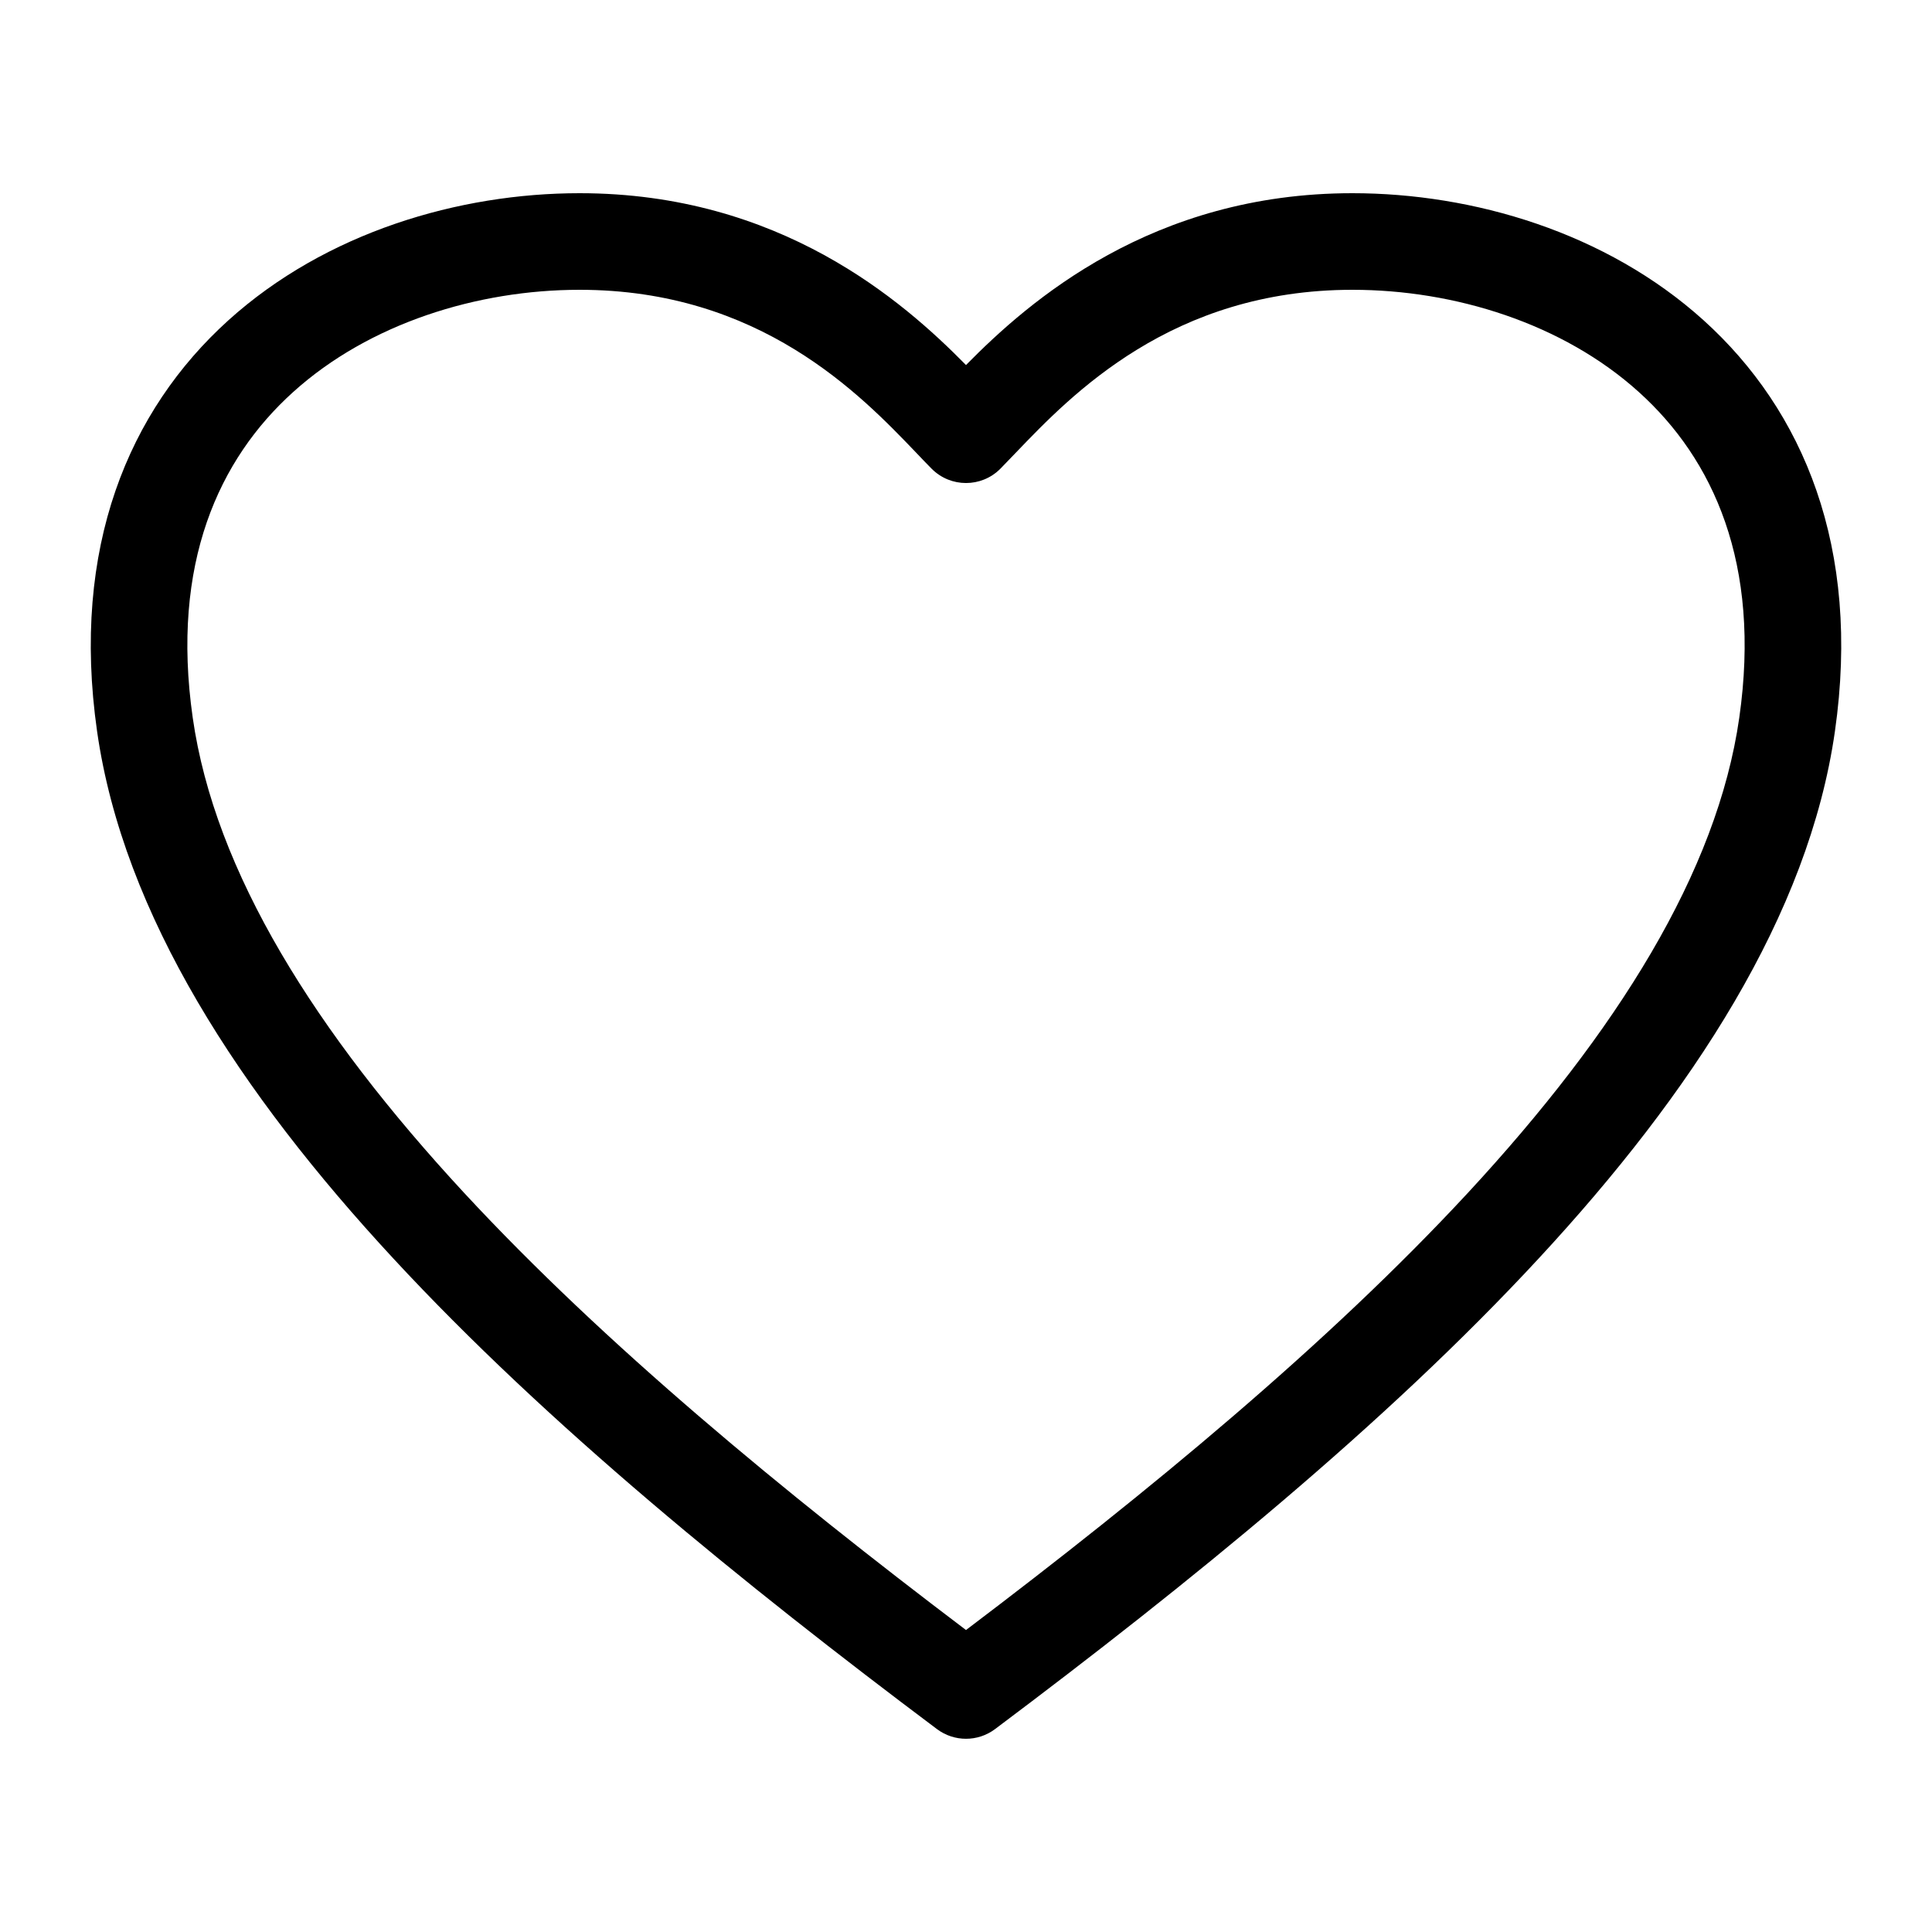
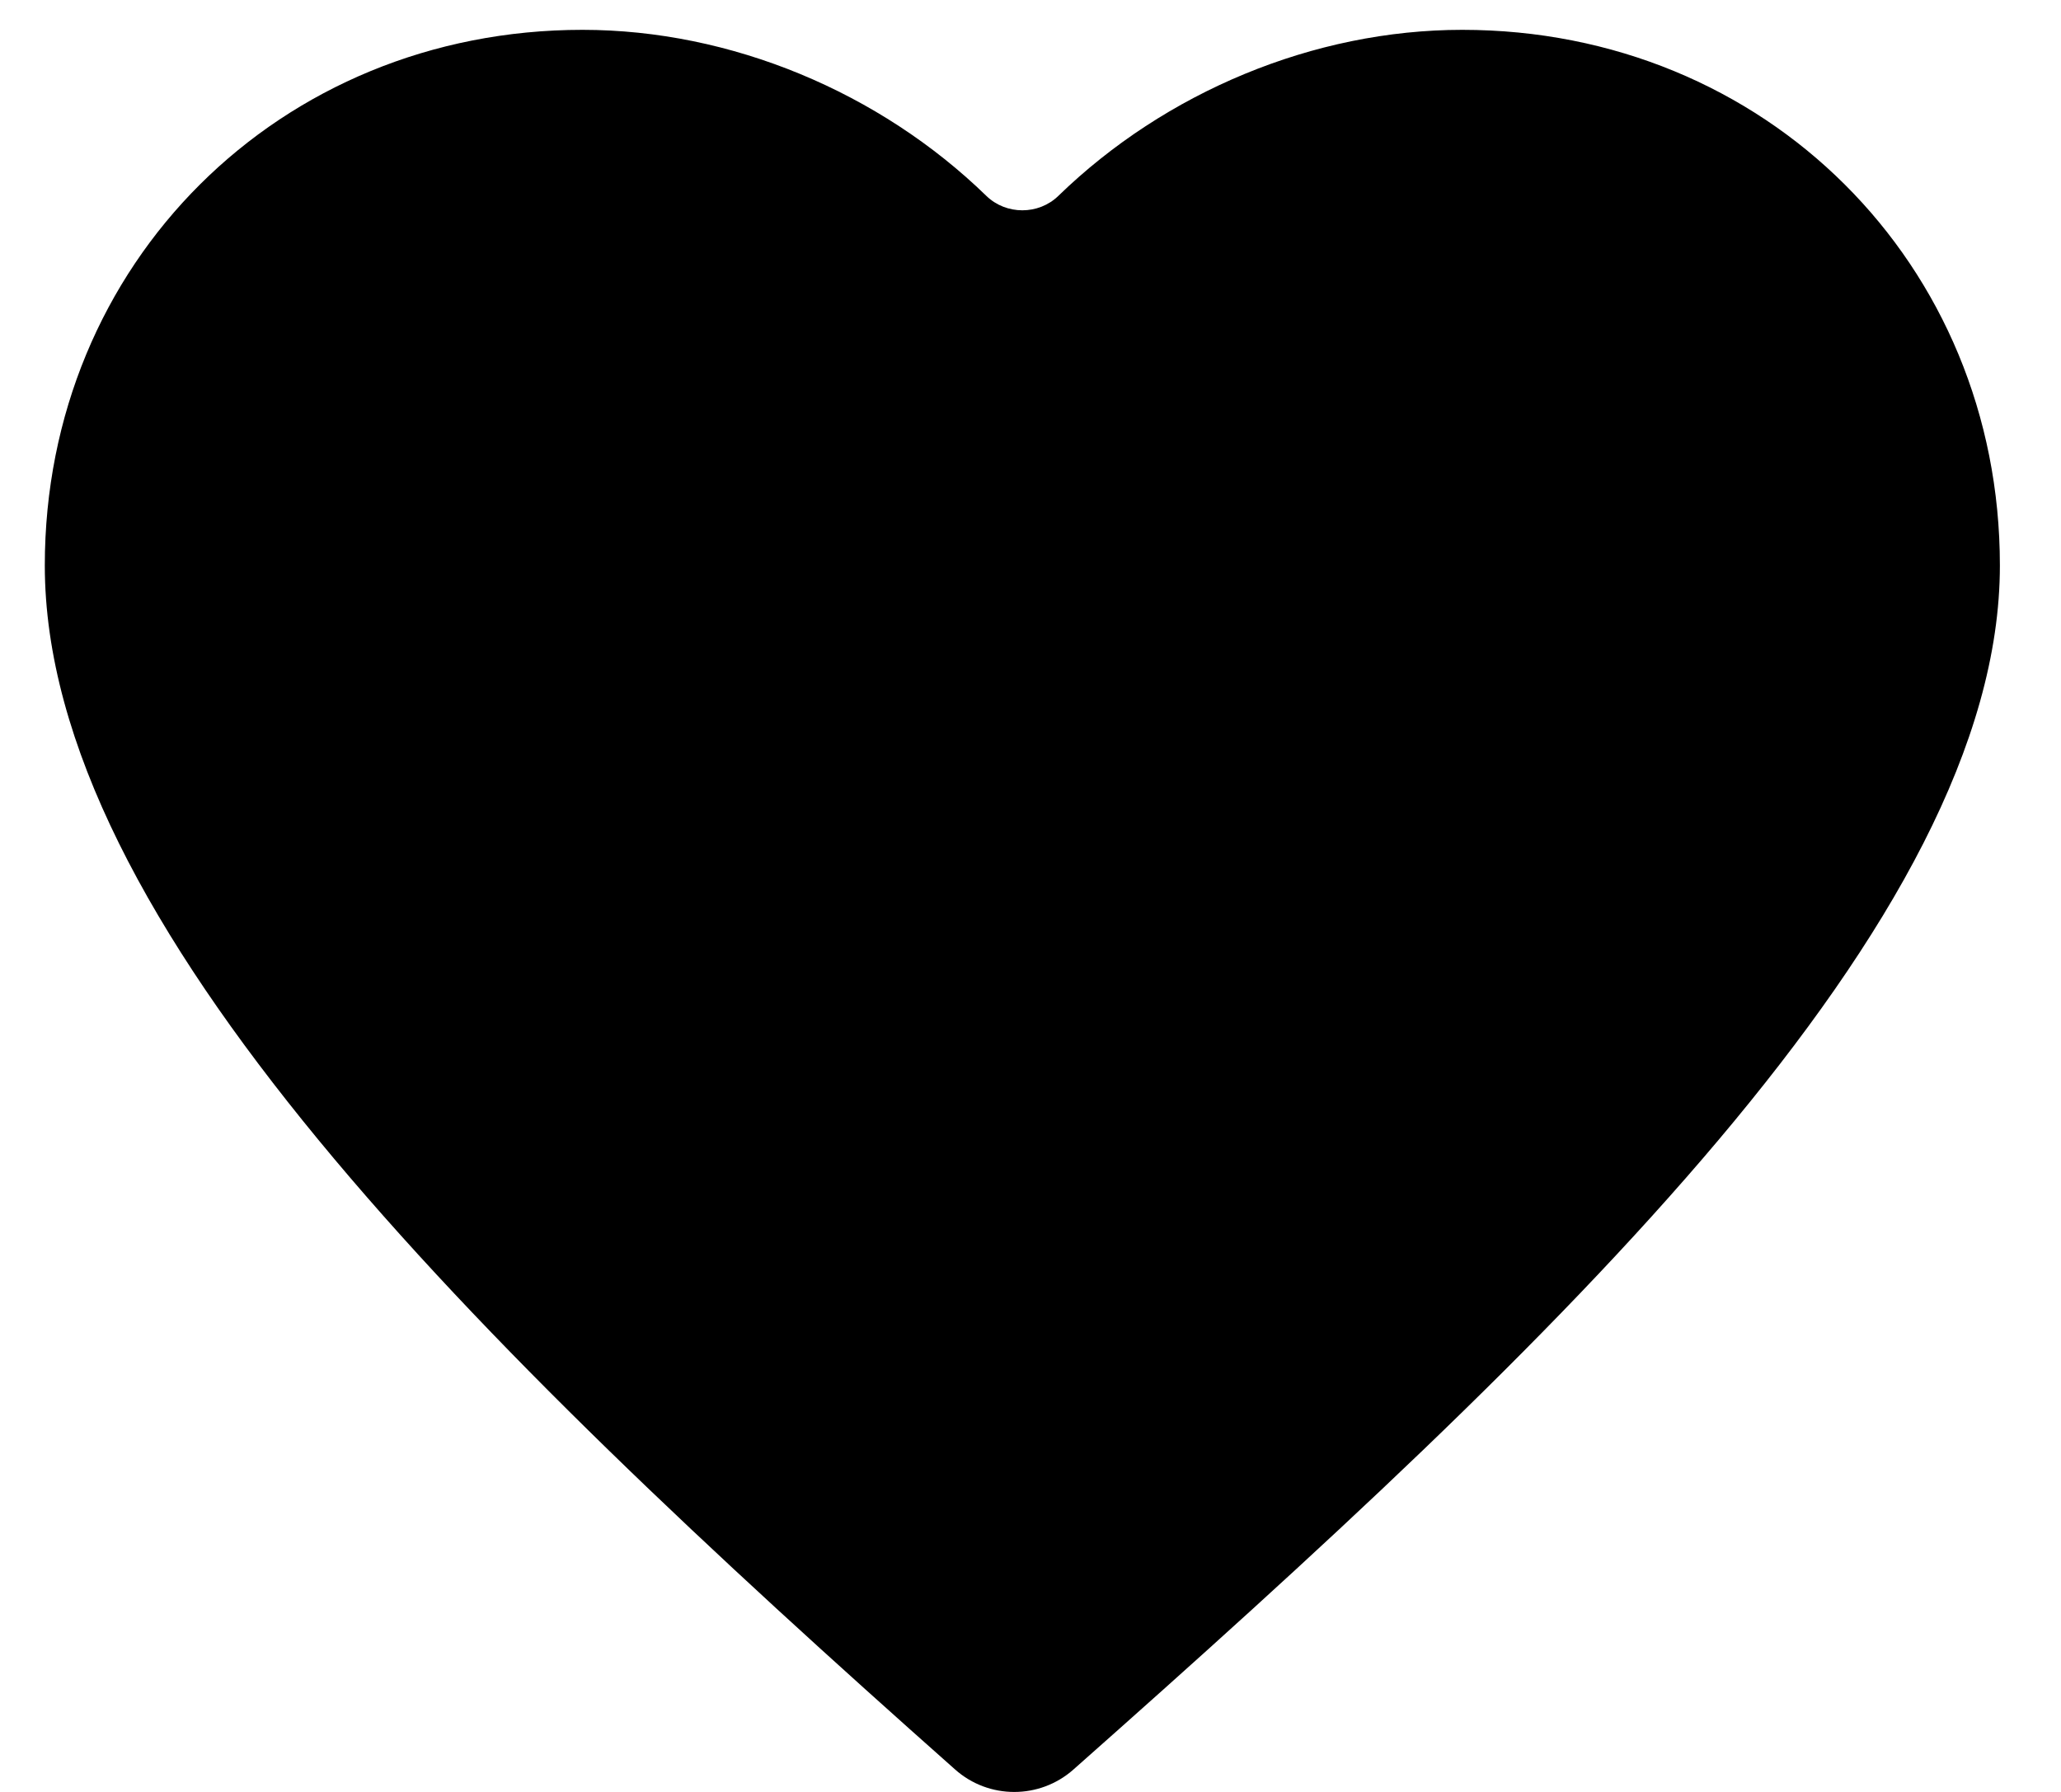
- <svg xmlns="http://www.w3.org/2000/svg" width="20" height="20" viewBox="0 0 20 20" fill="none">
-   <path fill-rule="evenodd" clip-rule="evenodd" d="M3.034 4.059C2.266 4.752 1.767 5.833 1.995 7.429C2.223 9.028 3.265 10.685 4.804 12.348C6.259 13.918 8.11 15.444 10 16.874C11.89 15.444 13.741 13.918 15.196 12.348C16.735 10.685 17.777 9.028 18.005 7.429C18.233 5.833 17.734 4.752 16.966 4.059C16.177 3.346 15.055 3 14 3C12.132 3 11.092 4.085 10.518 4.684C10.458 4.747 10.403 4.804 10.354 4.854C10.158 5.049 9.842 5.049 9.646 4.854C9.596 4.804 9.542 4.747 9.482 4.684C8.908 4.085 7.868 3 6 3C4.945 3 3.823 3.346 3.034 4.059ZM2.364 3.316C3.374 2.404 4.752 2 6 2C8.071 2 9.345 3.113 10 3.779C10.655 3.113 11.929 2 14 2C15.248 2 16.626 2.404 17.636 3.316C18.667 4.248 19.267 5.667 18.995 7.571C18.723 9.472 17.515 11.315 15.929 13.027C14.335 14.749 12.306 16.395 10.3 17.9C10.122 18.033 9.878 18.033 9.7 17.9C7.694 16.395 5.664 14.748 4.071 13.027C2.485 11.315 1.277 9.472 1.005 7.571C0.733 5.667 1.333 4.248 2.364 3.316Z" fill="black" />
+ <svg xmlns="http://www.w3.org/2000/svg" width="23" height="20" viewBox="0 0 23 20">
+   <path d="M11.979 19.75C11.602 20.084 11.034 20.084 10.658 19.749C5.252 14.953 0.5 10.281 0.5 6.311C0.5 2.942 3.118 0.333 6.5 0.333C8.158 0.333 9.817 1.029 11.007 2.186C11.228 2.401 11.59 2.401 11.811 2.186C13.002 1.029 14.66 0.333 16.318 0.333C19.7 0.333 22.318 2.942 22.318 6.311C22.318 10.281 17.398 14.953 11.979 19.75Z" />
</svg>
